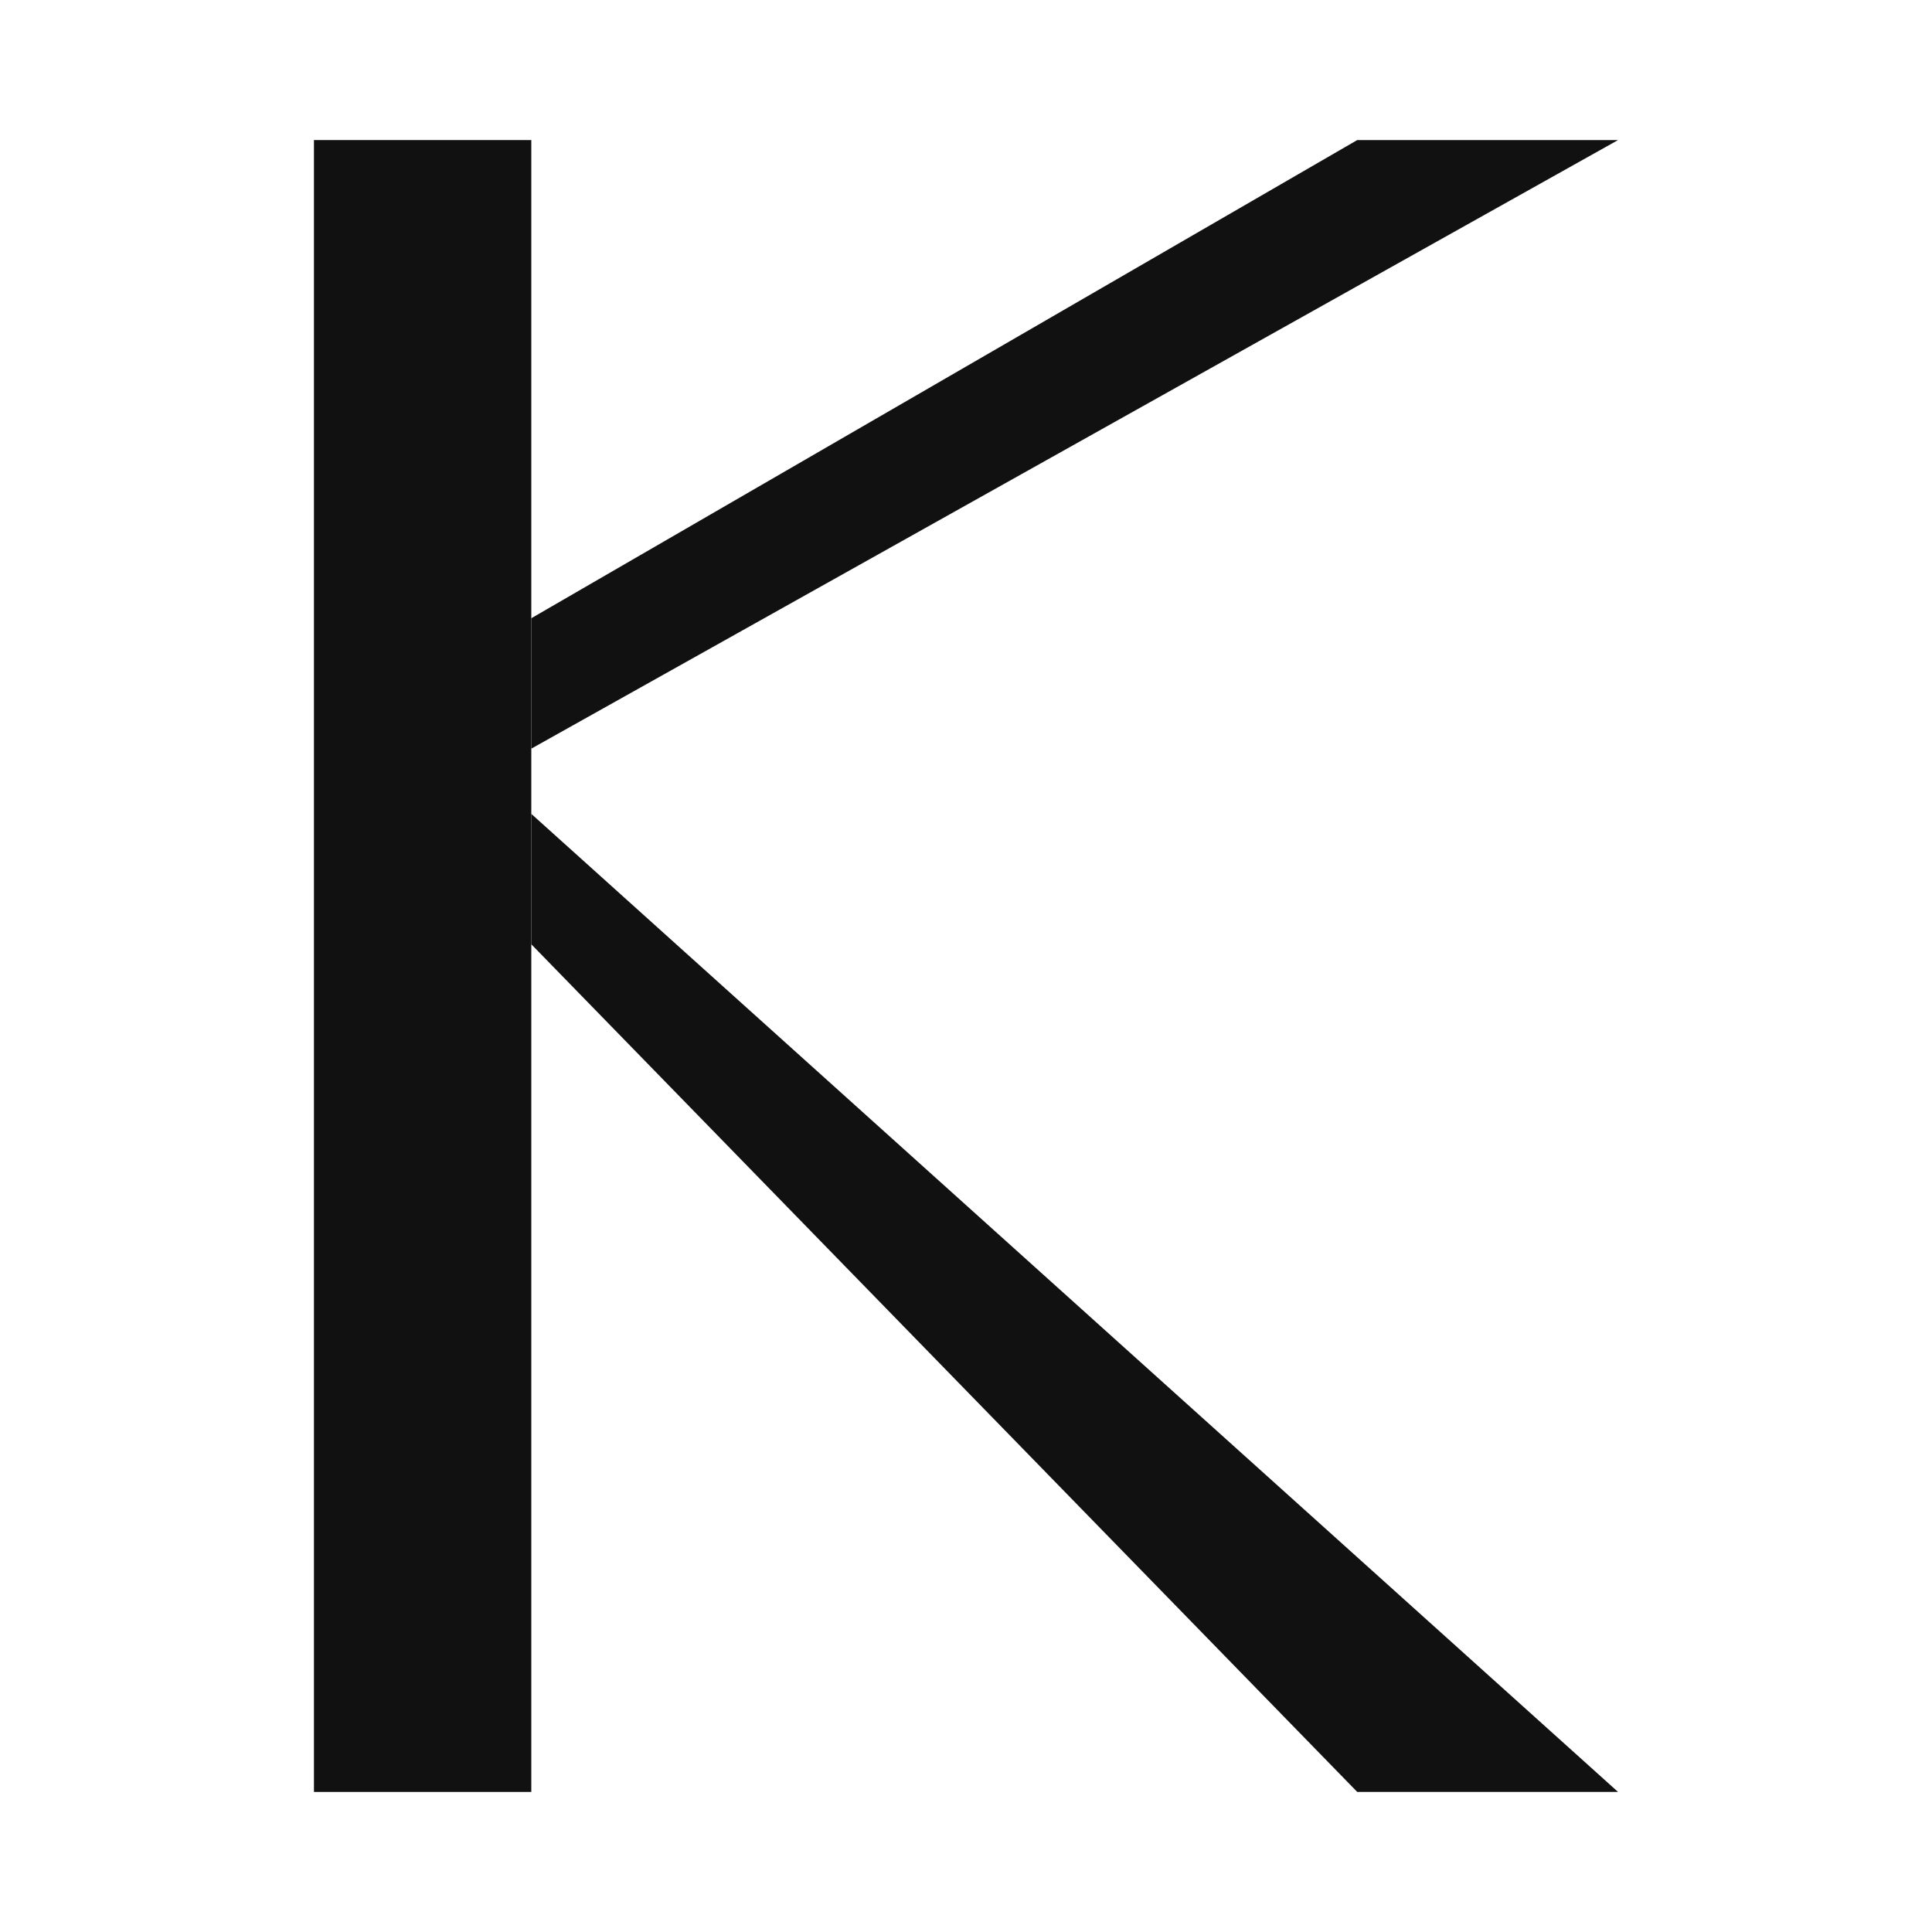
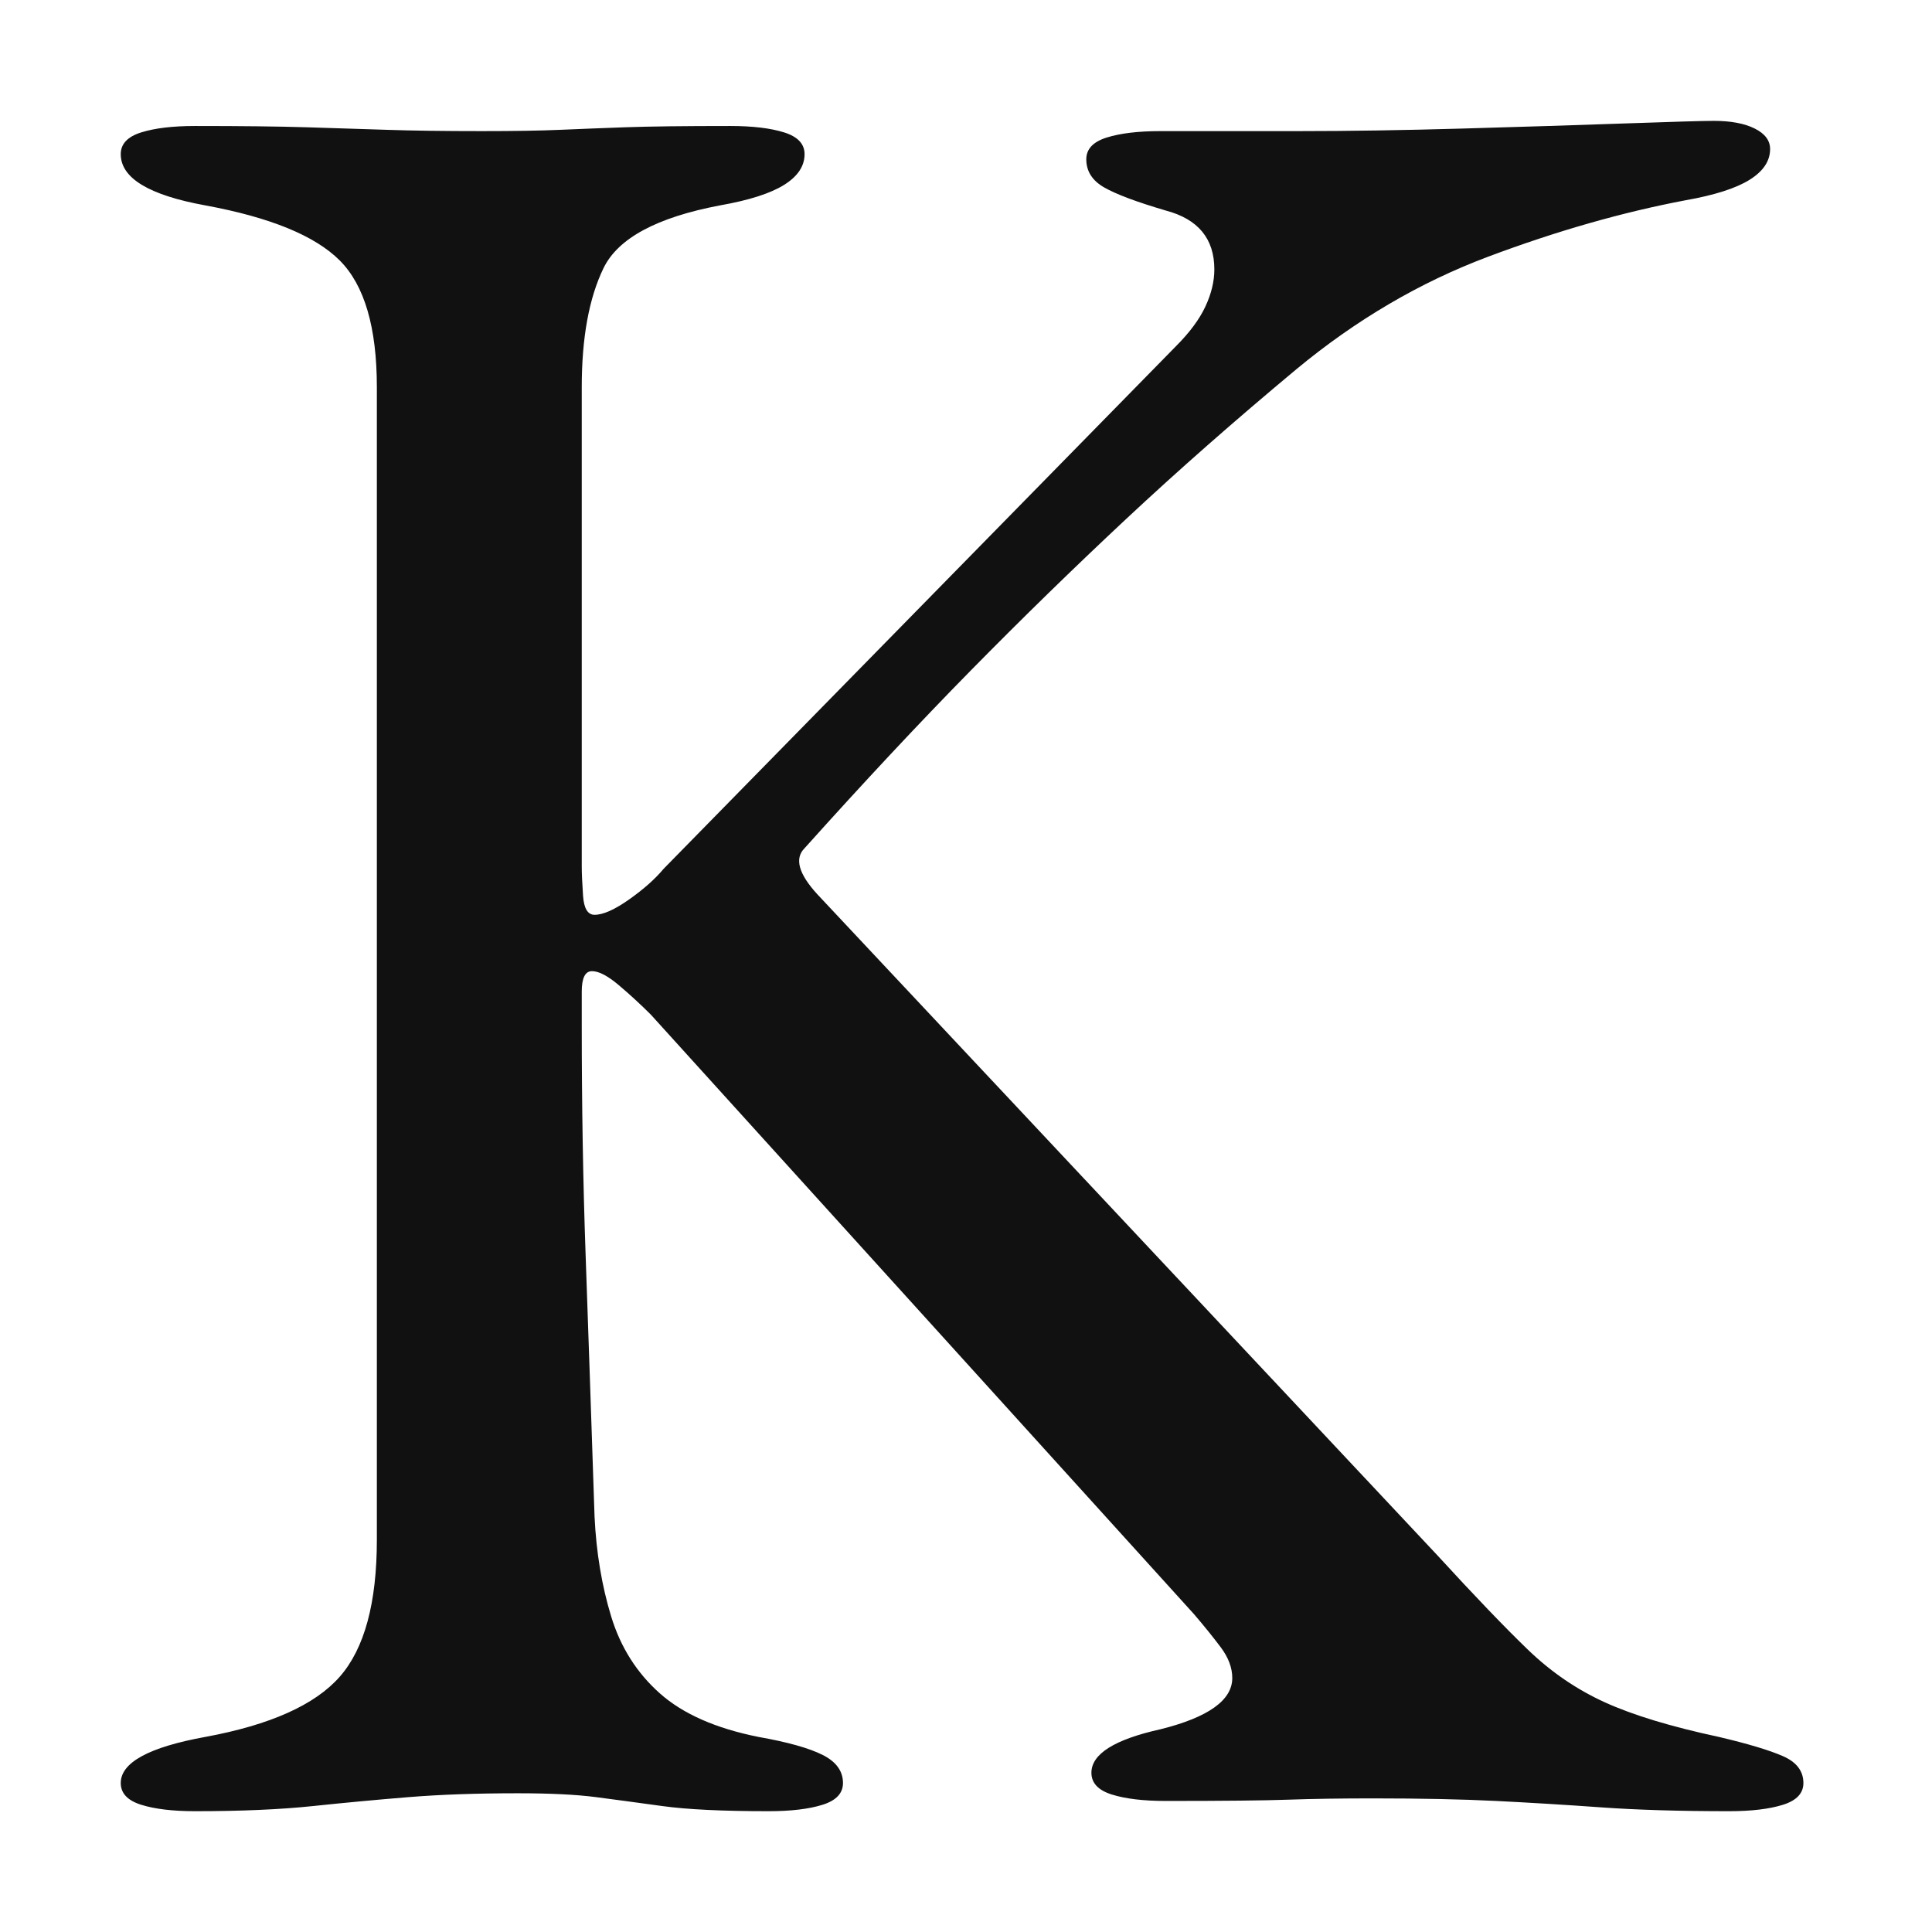
<svg xmlns="http://www.w3.org/2000/svg" viewBox="0 0 32 32">
  <rect width="32" height="32" fill="#ffffff" />
-   <g transform="translate(3.04, 0.16) scale(0.72)" fill="#111111">
-     <rect x="3" y="3" width="5" height="38" />
-     <polygon points="8,14 8,17 33,3 27,3" />
-     <polygon points="8,18.5 8,21.5 27,41 33,41" />
-   </g>
+   <path transform="translate(0.685,29.787) scale(0.04242,-0.04242)" fill="#111111" d="M60 -5Q47 -5 39.0 -2.5Q31 0 31 6Q31 18 64 24Q102 31 116.5 47.5Q131 64 131 101V551Q131 586 116.5 600.5Q102 615 64 622Q31 628 31 642Q31 648 39.0 650.5Q47 653 60 653Q87 653 103.5 652.5Q120 652 135.0 651.5Q150 651 172 651Q191 651 202.5 651.5Q214 652 228.0 652.5Q242 653 269 653Q282 653 290.0 650.5Q298 648 298 642Q298 635 290.0 630.0Q282 625 265 622Q228 615 219.5 597.5Q211 580 211 551V364Q211 360 211.5 352.5Q212 345 216 345Q221 345 229.5 351.0Q238 357 243 363L443 567Q451 575 454.5 582.5Q458 590 458 597Q458 615 439 620Q422 625 415.0 629.0Q408 633 408 640Q408 646 416.0 648.5Q424 651 437 651H491Q520 651 555.0 652.0Q590 653 618.5 654.0Q647 655 653 655Q663 655 669.0 652.0Q675 649 675 644Q675 637 667.0 632.0Q659 627 642 624Q605 617 565.0 602.0Q525 587 490 558Q454 528 423.5 499.5Q393 471 363.0 440.5Q333 410 298 371Q292 365 303 353L545 95Q567 71 580.5 58.0Q594 45 610.5 37.5Q627 30 655 24Q672 20 680.0 16.5Q688 13 688 6Q688 0 680.0 -2.5Q672 -5 659 -5Q630 -5 609.0 -3.5Q588 -2 568.0 -1.0Q548 0 520 0Q501 0 487.0 -0.5Q473 -1 439 -1Q426 -1 418.0 1.5Q410 4 410 10Q410 21 437 27Q465 34 465 47Q465 53 460.5 59.0Q456 65 450 72L238 306Q232 312 225.5 317.5Q219 323 215 323Q211 323 211.0 315.0Q211 307 211 302Q211 255 212.5 212.5Q214 170 216 110Q217 89 222.5 71.0Q228 53 241.5 41.0Q255 29 280 24Q297 21 305.0 17.0Q313 13 313 6Q313 0 305.0 -2.5Q297 -5 284 -5Q257 -5 242.5 -3.0Q228 -1 216.5 0.5Q205 2 186 2Q162 2 143.5 0.5Q125 -1 106.0 -3.0Q87 -5 60 -5Z" />
</svg>
